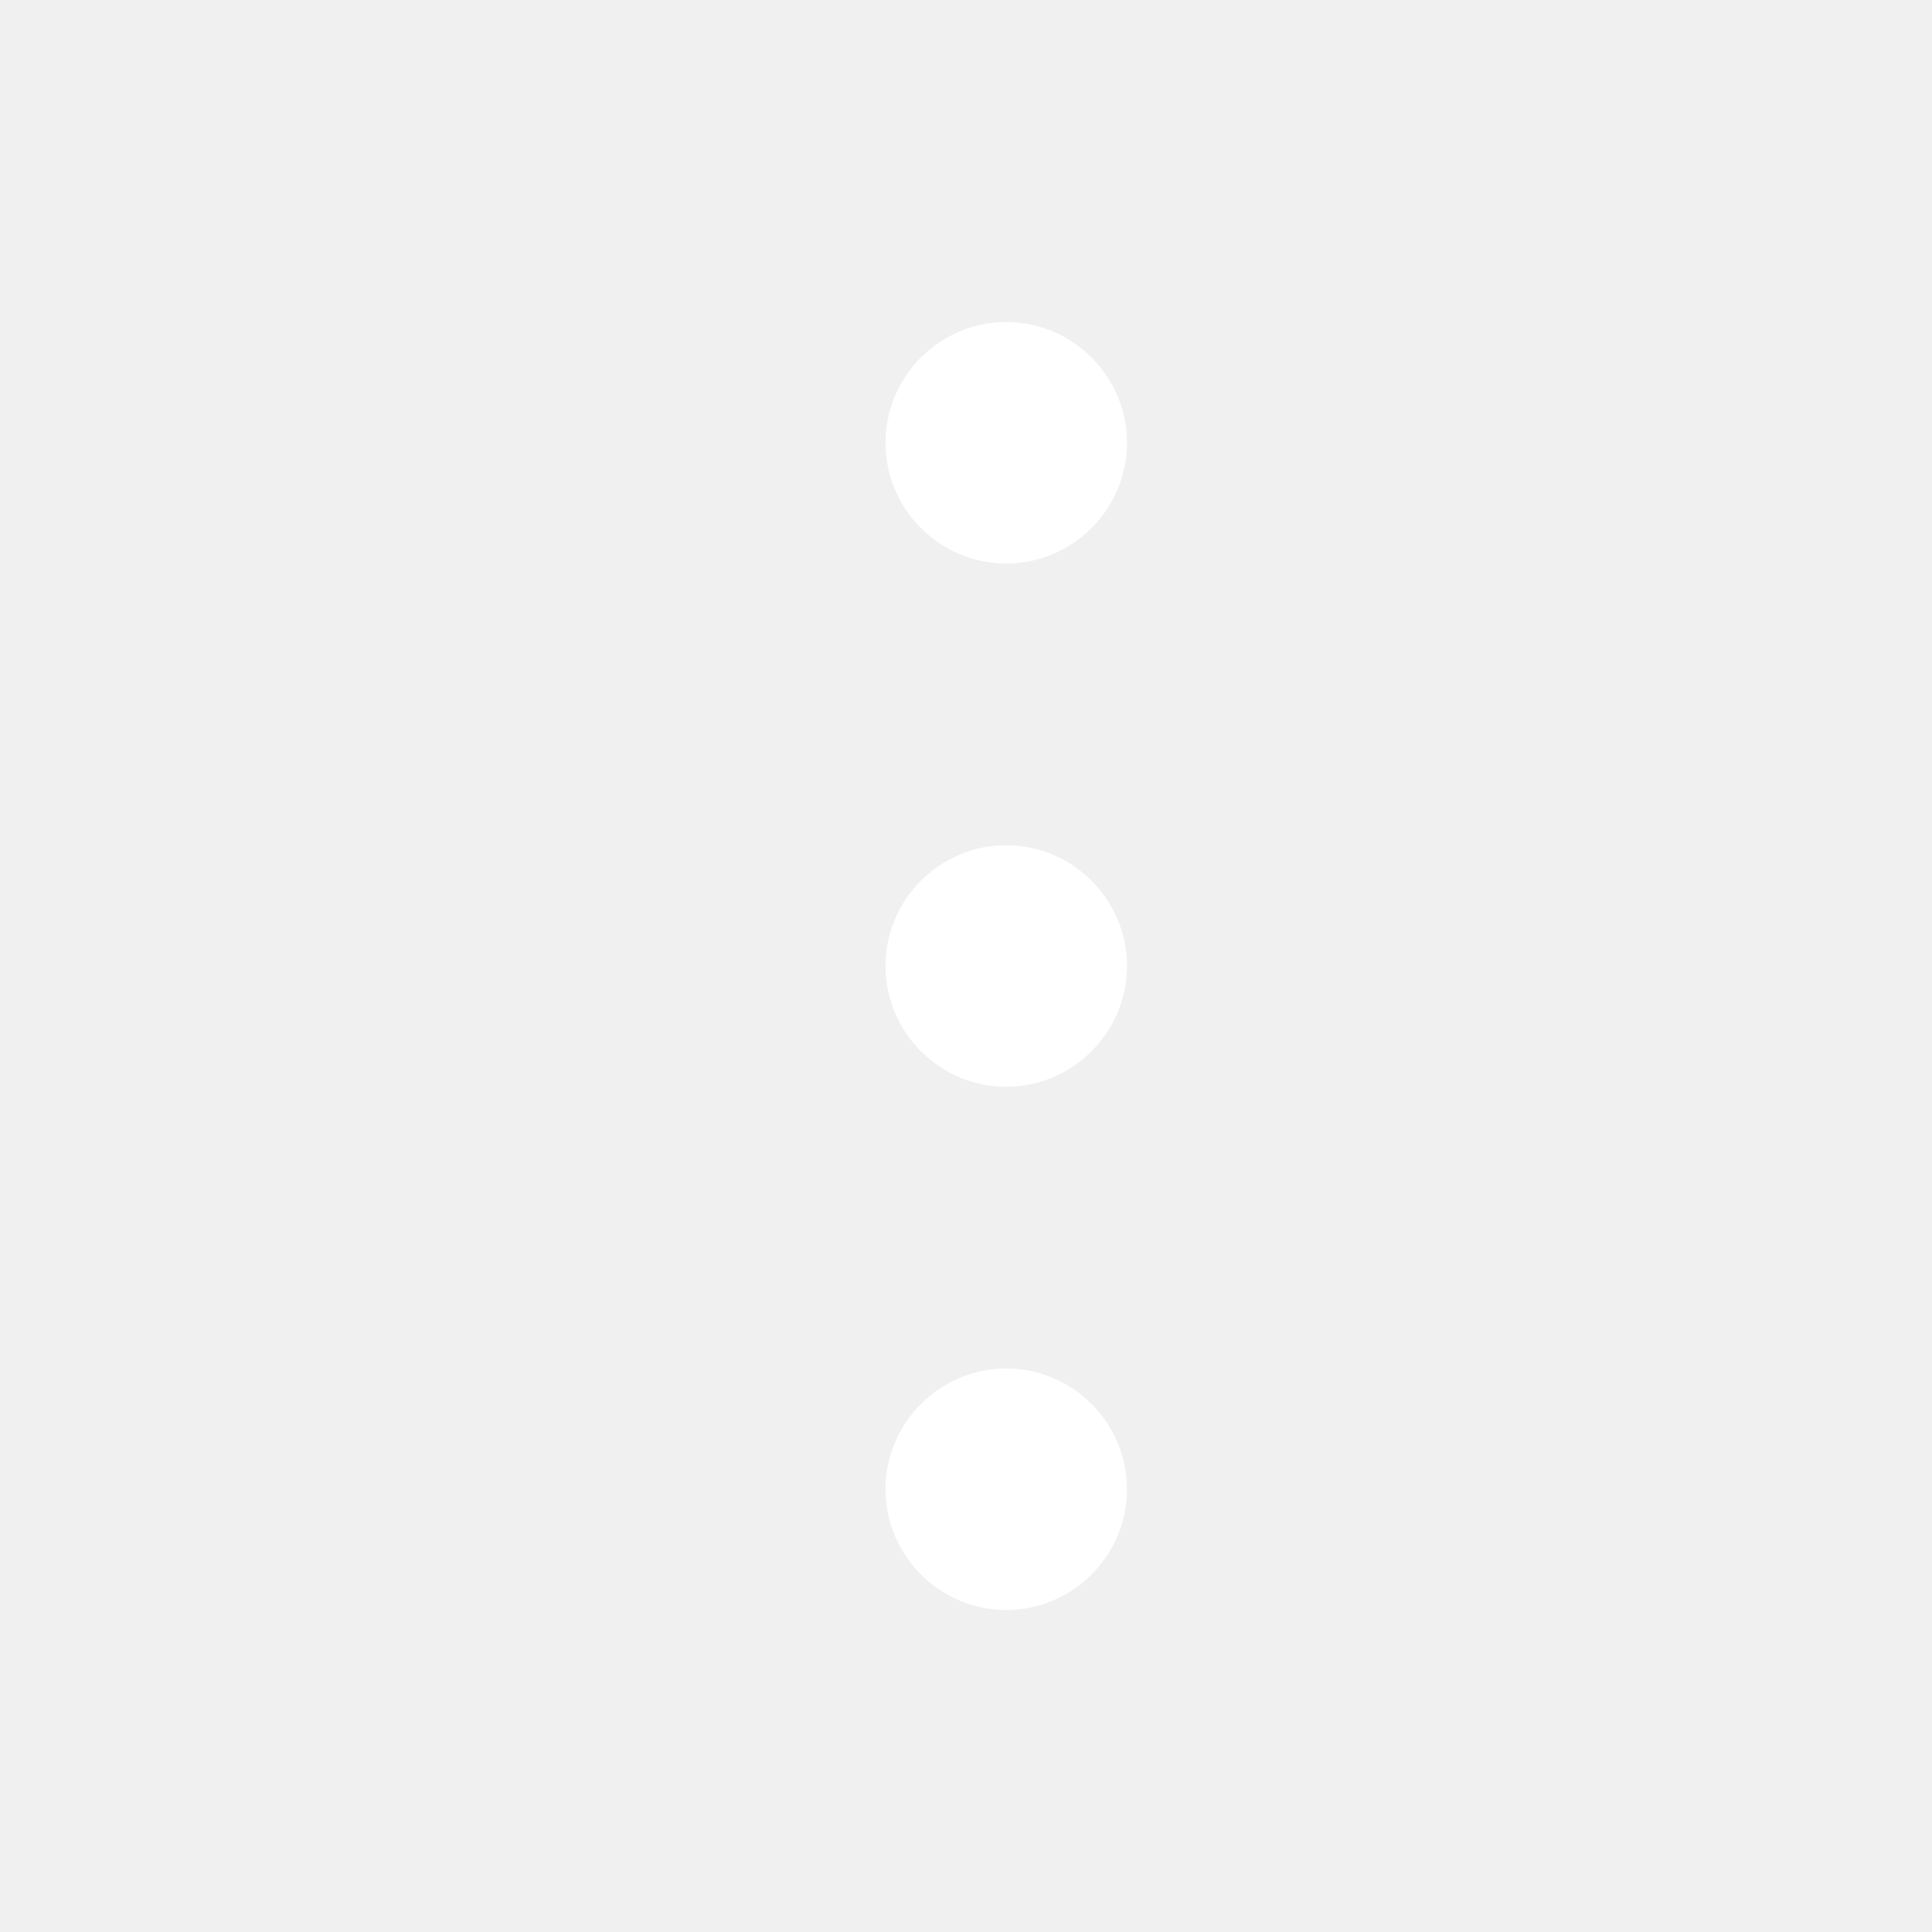
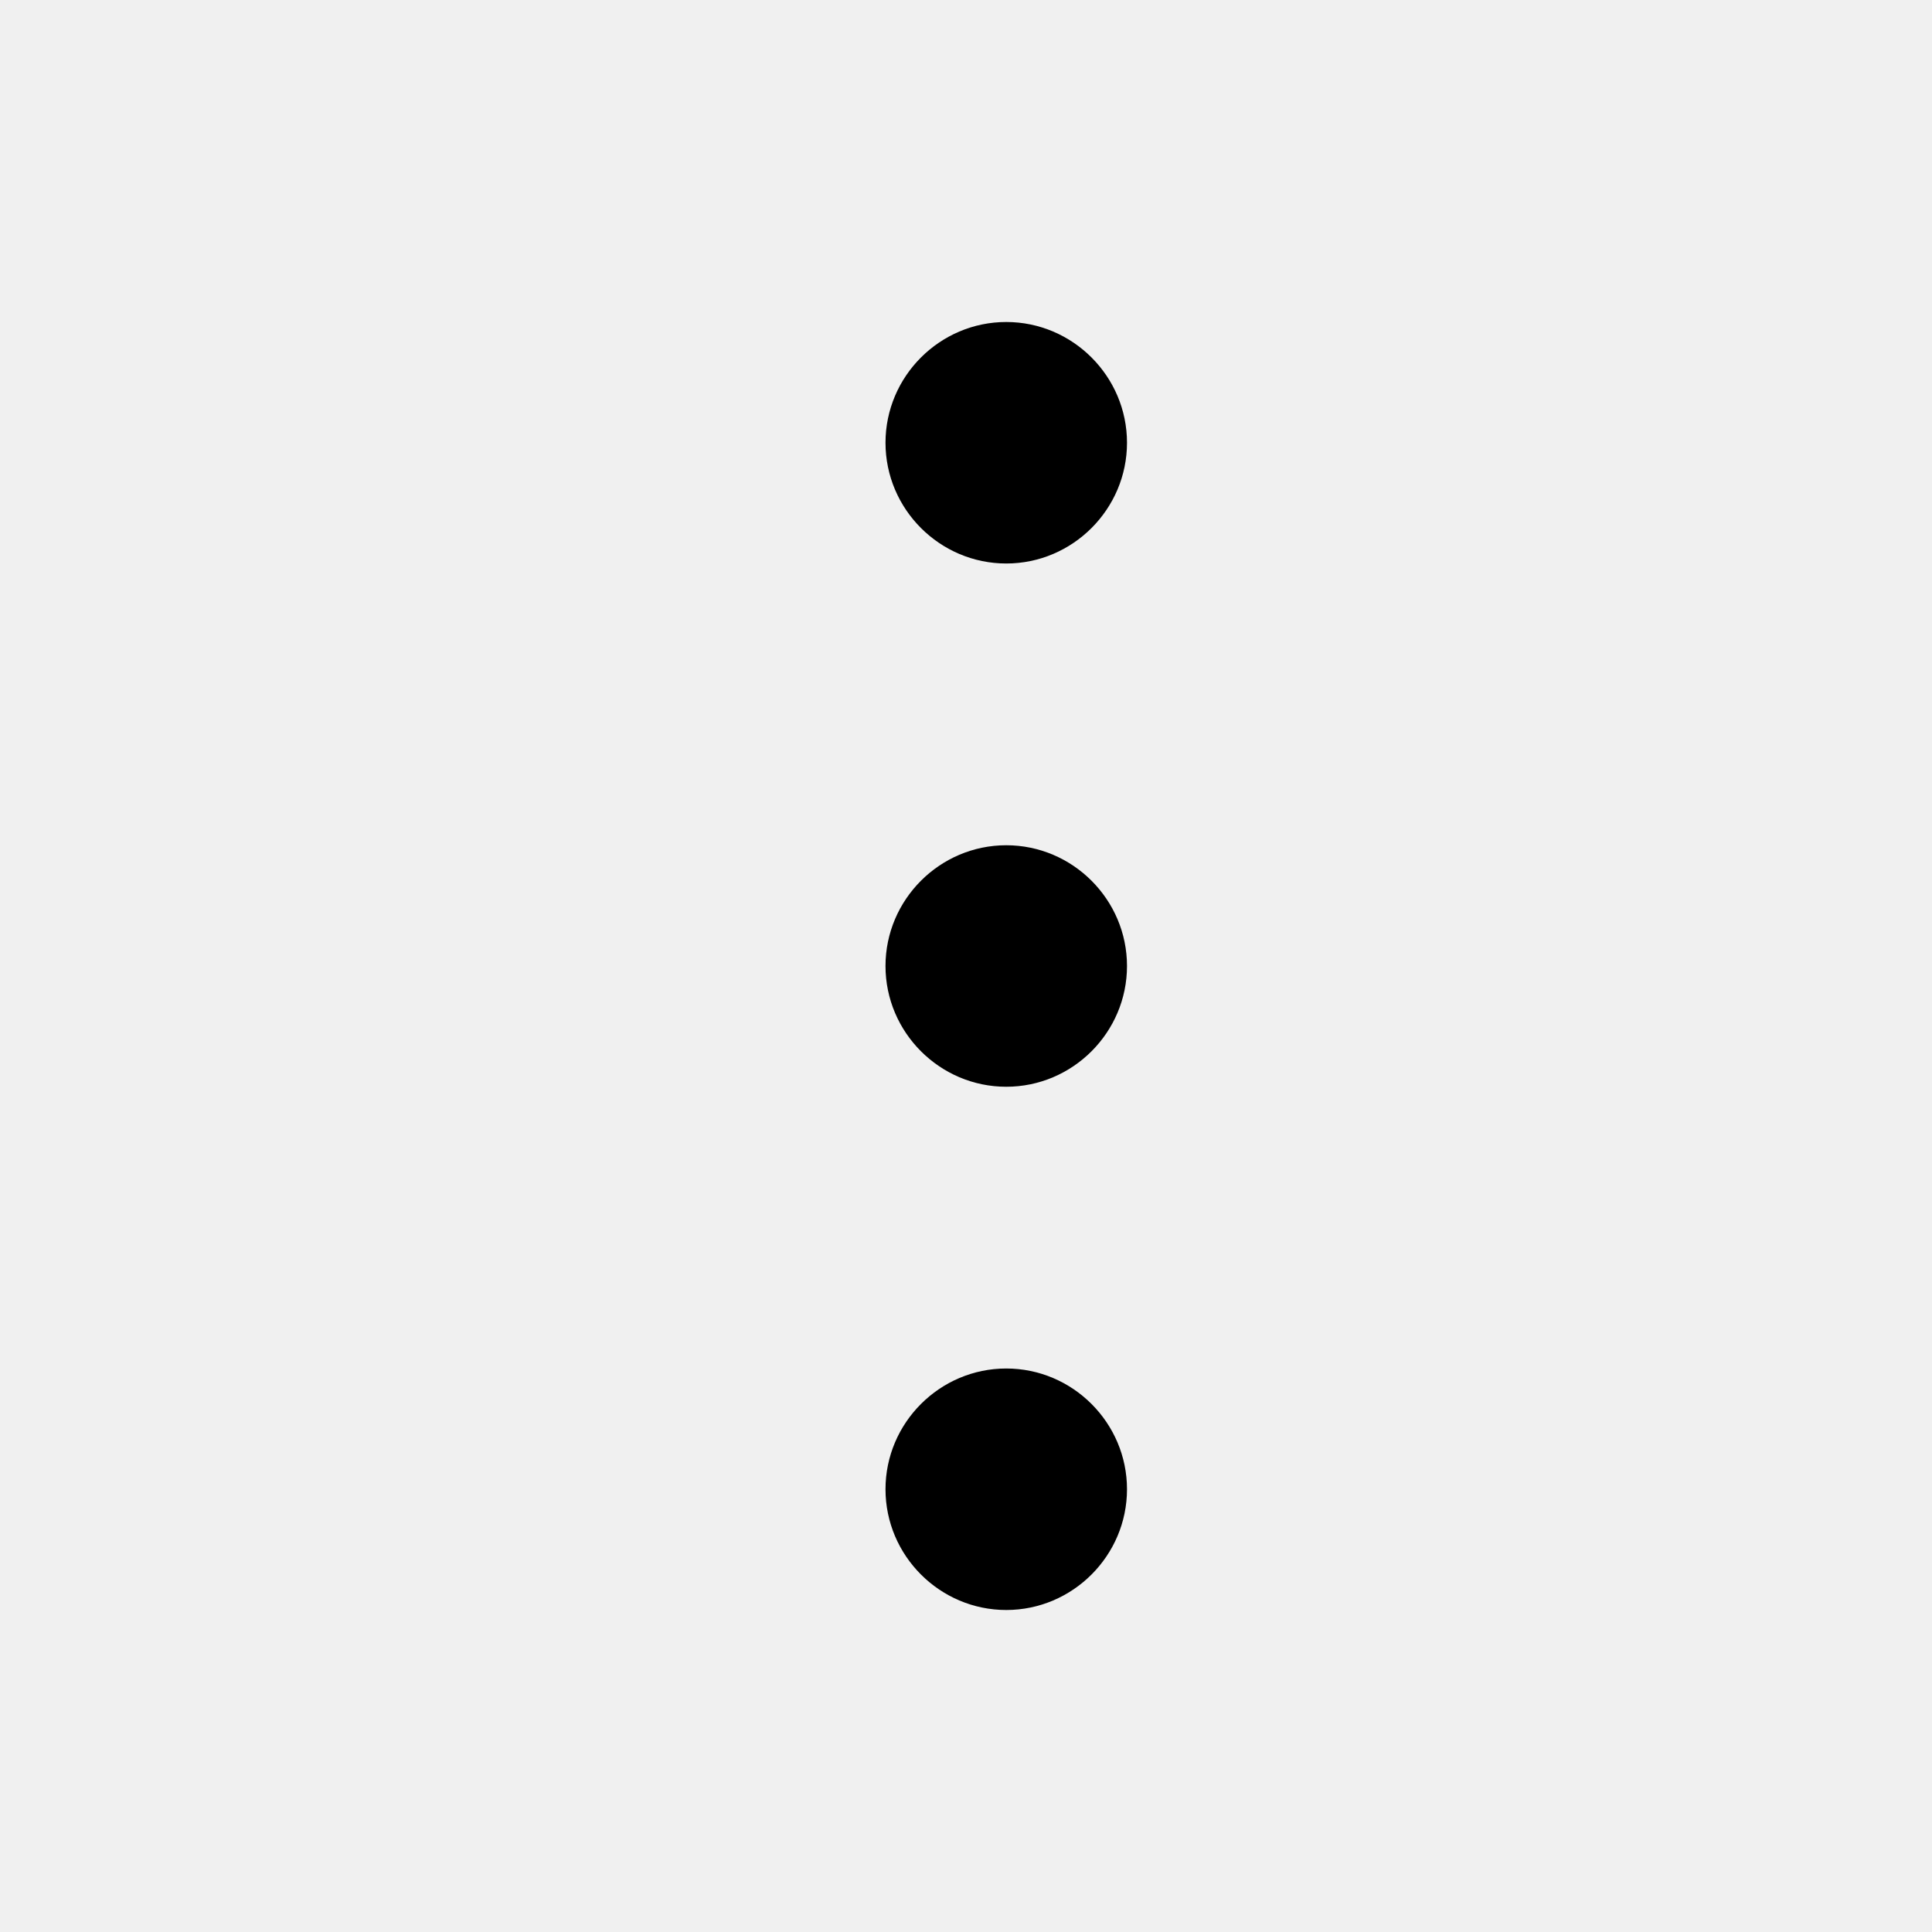
<svg xmlns="http://www.w3.org/2000/svg" width="24" height="24" viewBox="0 0 24 24" fill="none">
-   <path d="M12.5 4C11.675 4 11 4.675 11 5.5C11 6.325 11.675 7 12.5 7C13.325 7 14 6.325 14 5.5C14 4.675 13.325 4 12.5 4ZM12.5 17C11.675 17 11 17.675 11 18.5C11 19.325 11.675 20 12.5 20C13.325 20 14 19.325 14 18.5C14 17.675 13.325 17 12.5 17ZM12.5 10.5C11.675 10.5 11 11.175 11 12C11 12.825 11.675 13.5 12.5 13.5C13.325 13.5 14 12.825 14 12C14 11.175 13.325 10.5 12.5 10.5Z" fill="white" />
+   <path d="M12.5 4C11.675 4 11 4.675 11 5.5C11 6.325 11.675 7 12.5 7C13.325 7 14 6.325 14 5.5C14 4.675 13.325 4 12.5 4ZM12.5 17C11.675 17 11 17.675 11 18.5C11 19.325 11.675 20 12.5 20C13.325 20 14 19.325 14 18.5C14 17.675 13.325 17 12.5 17ZM12.5 10.5C11.675 10.5 11 11.175 11 12C11 12.825 11.675 13.5 12.5 13.5C13.325 13.5 14 12.825 14 12C14 11.175 13.325 10.5 12.5 10.5Z" fill="currentColor" />
</svg>
